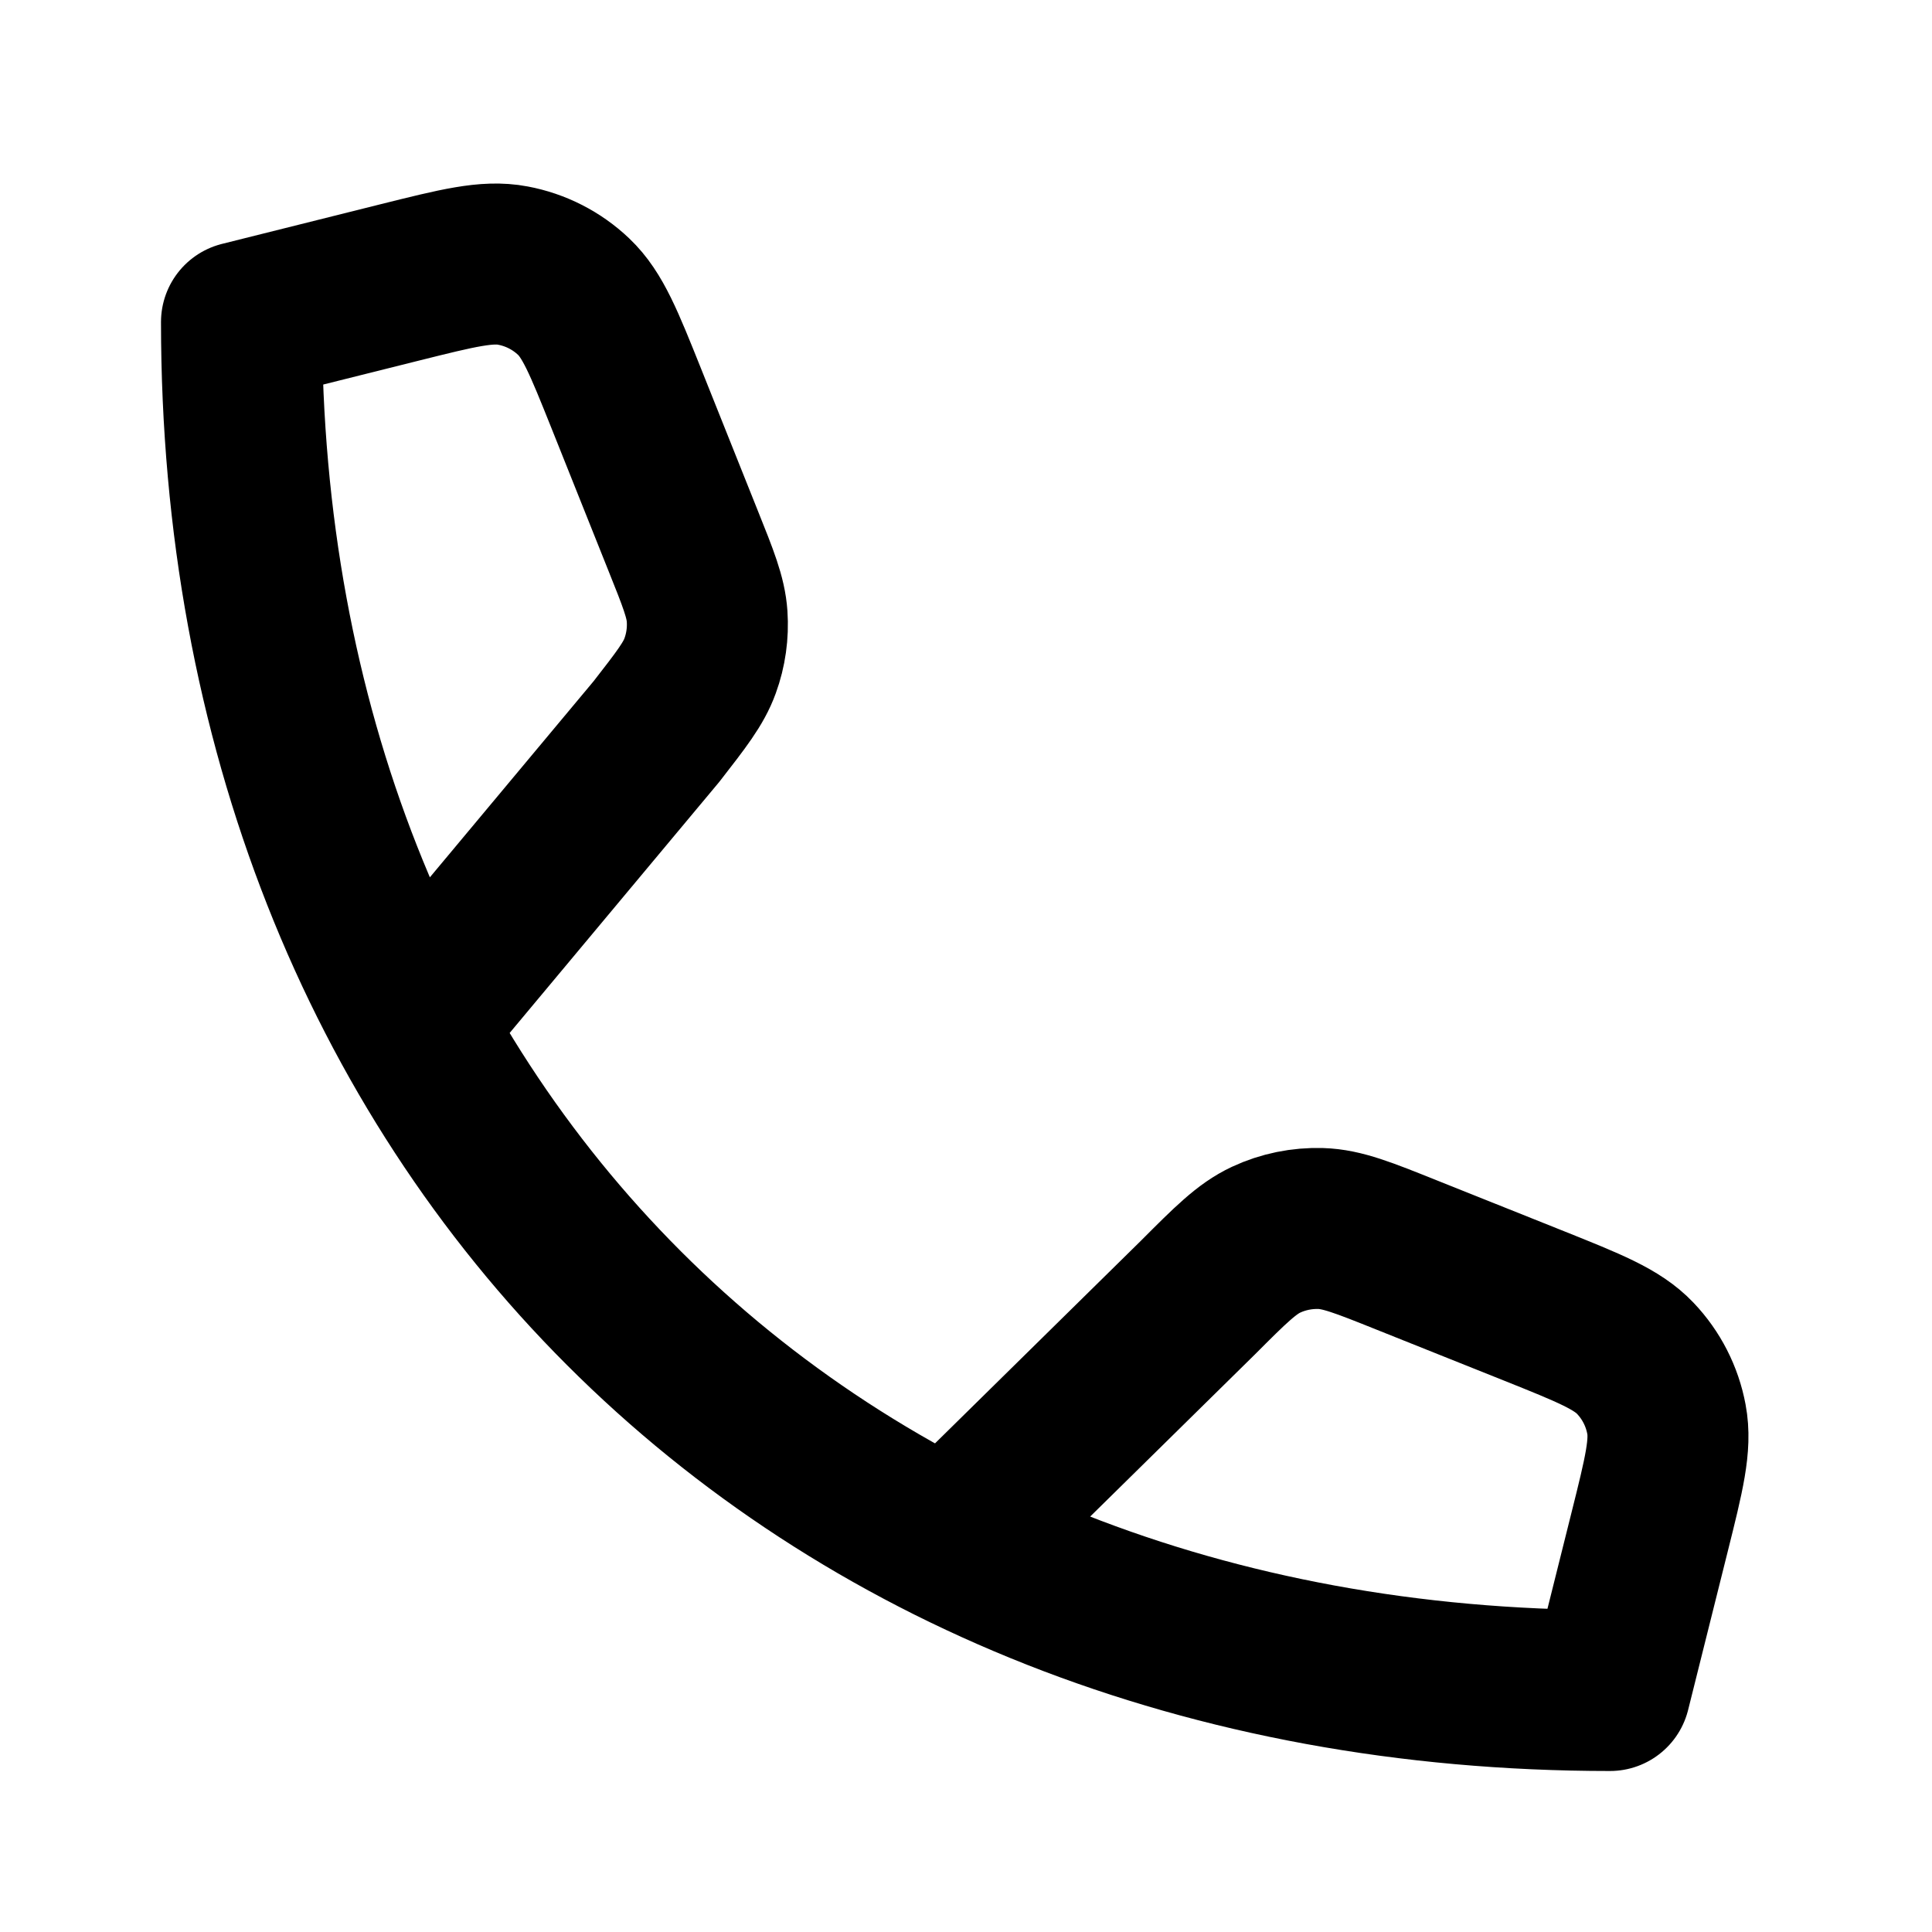
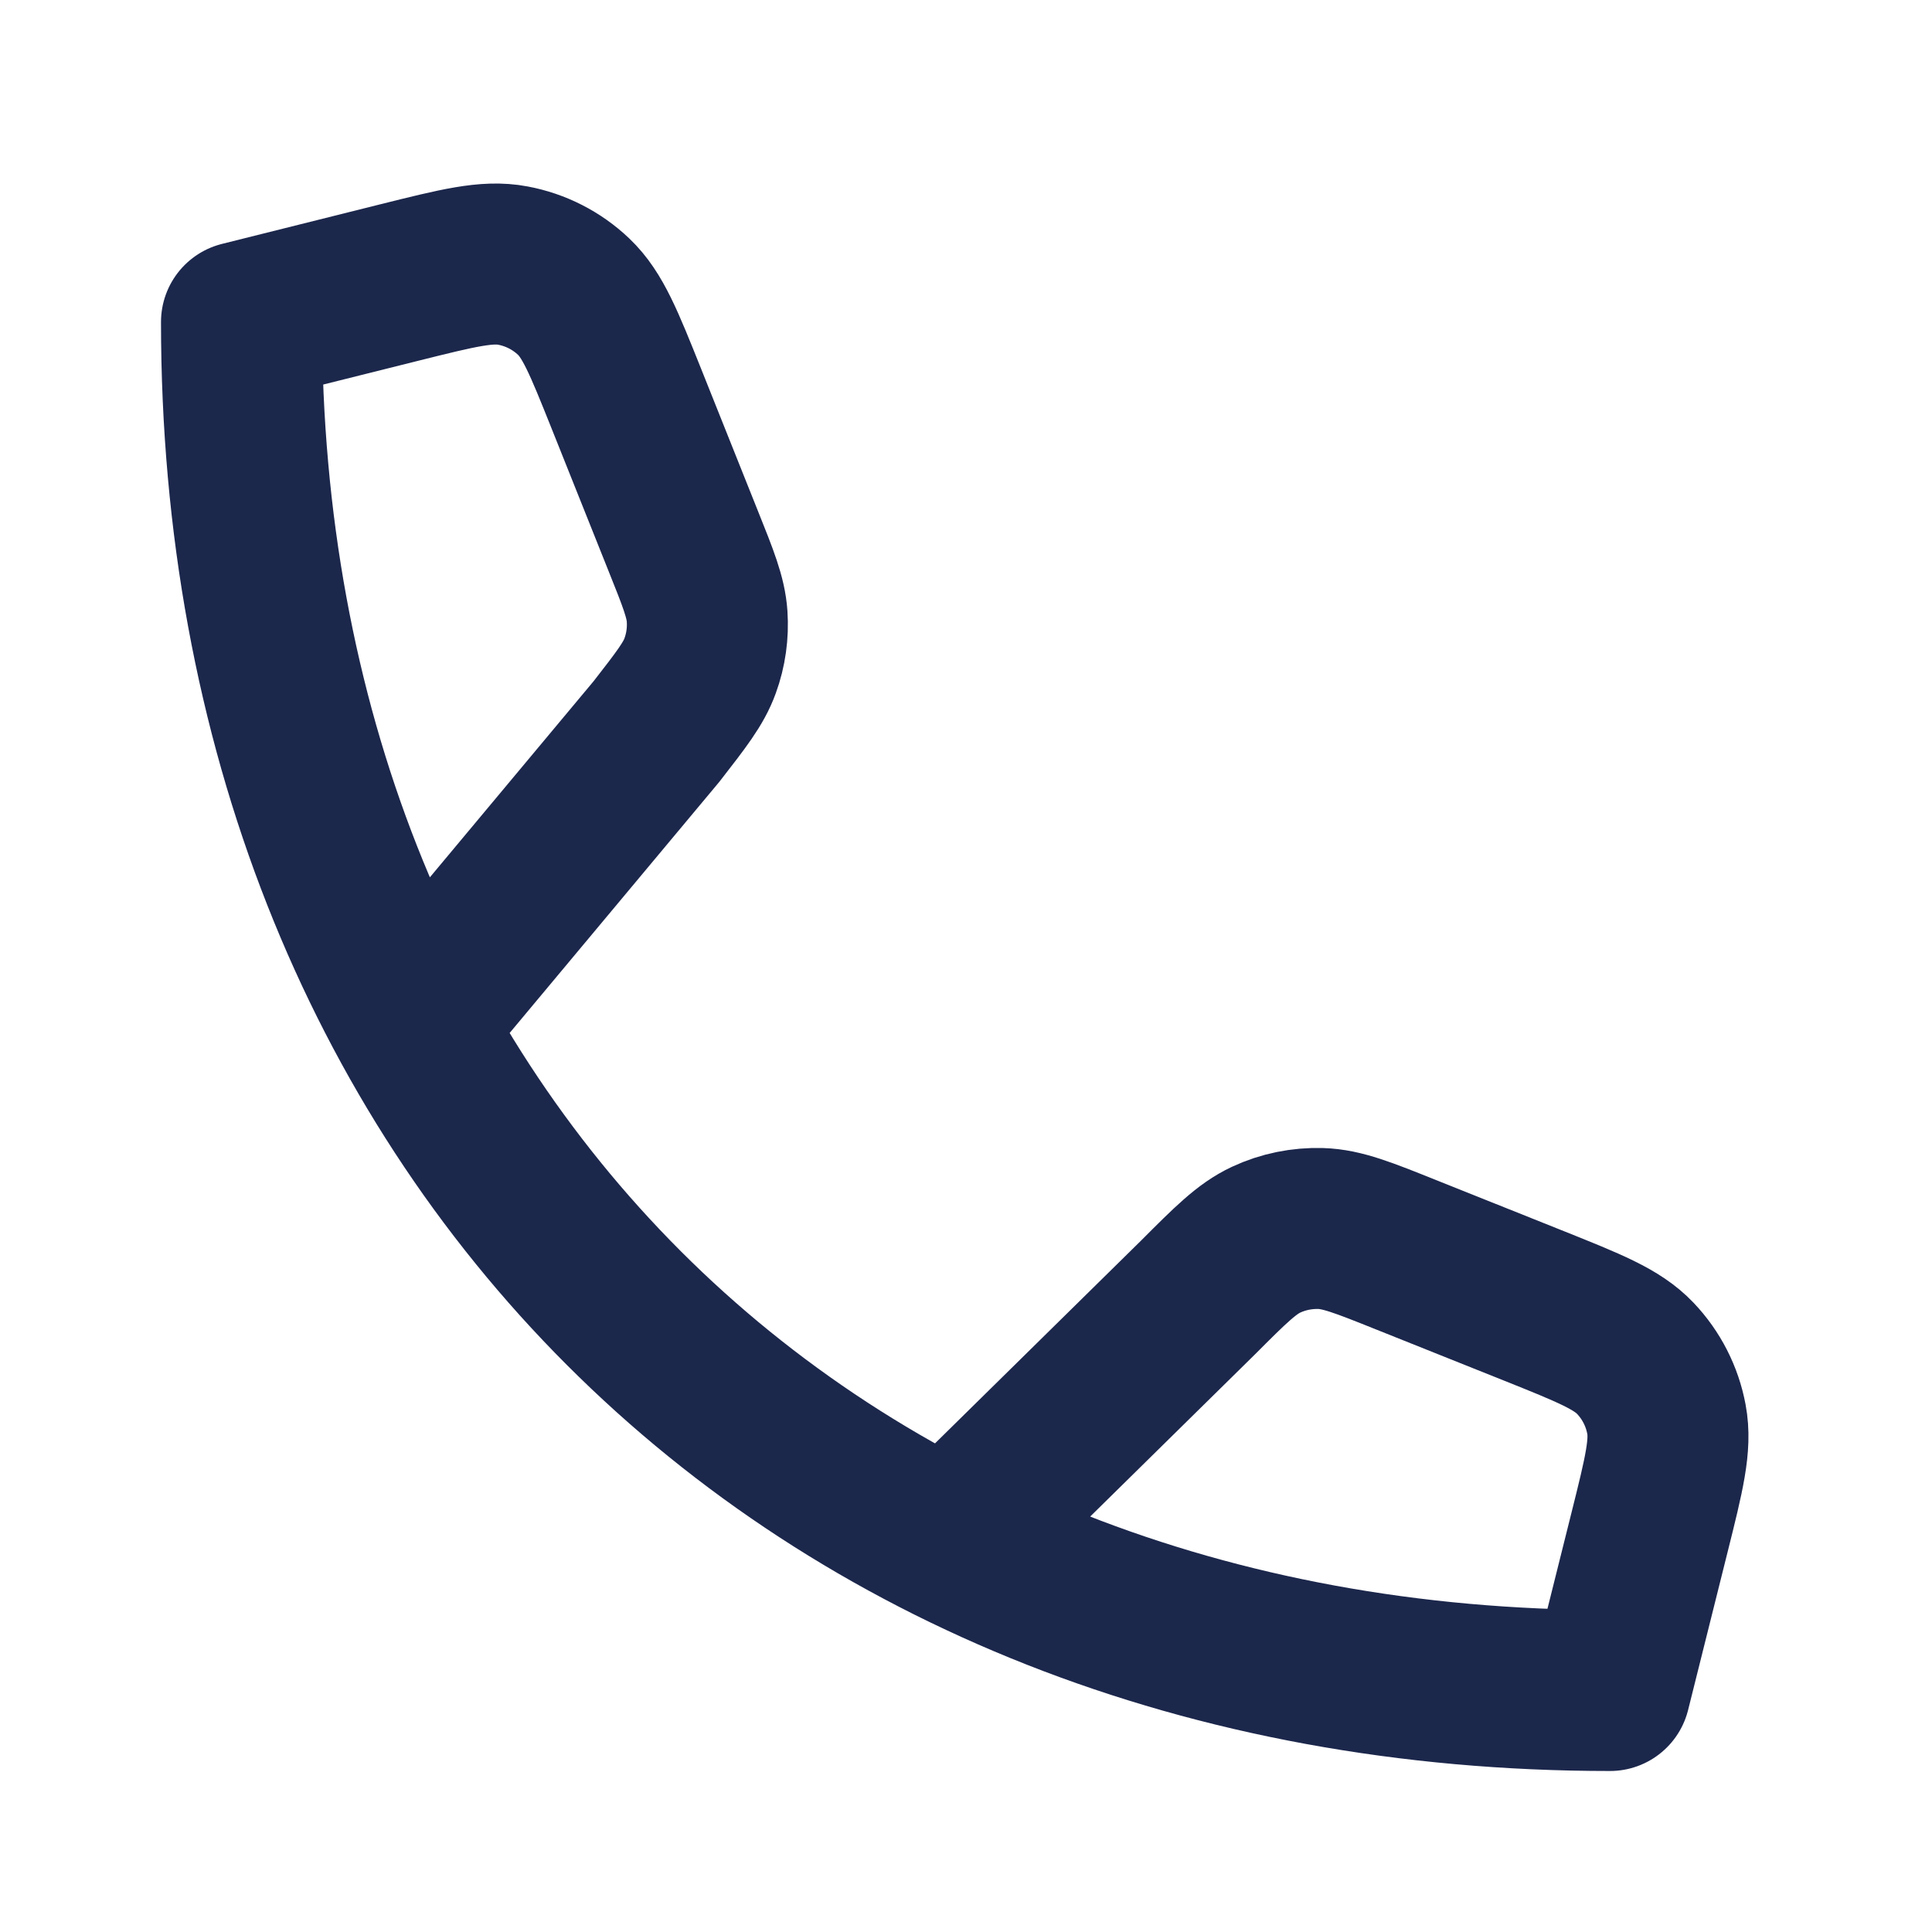
<svg xmlns="http://www.w3.org/2000/svg" width="800px" height="800px" viewBox="0 0 24 24" fill="none">
-   <path d="M5.116 12.727L8.155 9.087C8.463 8.691 8.617 8.493 8.697 8.271C8.769 8.074 8.798 7.865 8.784 7.656C8.768 7.421 8.675 7.188 8.488 6.722L7.778 4.945C7.502 4.256 7.364 3.911 7.126 3.685C6.917 3.486 6.654 3.352 6.37 3.299C6.048 3.238 5.688 3.328 4.967 3.508L3 4C3 14 10 21 20 21L20.492 19.032C20.672 18.312 20.762 17.952 20.701 17.63C20.648 17.346 20.514 17.083 20.314 16.873C20.089 16.636 19.744 16.498 19.055 16.222L17.469 15.588C16.938 15.375 16.672 15.269 16.407 15.261C16.173 15.254 15.94 15.301 15.728 15.4C15.488 15.512 15.285 15.714 14.881 16.119L11.794 19.157" stroke="#000000" stroke-width="2" stroke-linecap="round" stroke-linejoin="round" />
+   <path d="M5.116 12.727L8.155 9.087C8.463 8.691 8.617 8.493 8.697 8.271C8.769 8.074 8.798 7.865 8.784 7.656C8.768 7.421 8.675 7.188 8.488 6.722L7.778 4.945C7.502 4.256 7.364 3.911 7.126 3.685C6.917 3.486 6.654 3.352 6.37 3.299C6.048 3.238 5.688 3.328 4.967 3.508L3 4C3 14 10 21 20 21L20.492 19.032C20.672 18.312 20.762 17.952 20.701 17.63C20.648 17.346 20.514 17.083 20.314 16.873C20.089 16.636 19.744 16.498 19.055 16.222L17.469 15.588C16.938 15.375 16.672 15.269 16.407 15.261C16.173 15.254 15.94 15.301 15.728 15.4C15.488 15.512 15.285 15.714 14.881 16.119L11.794 19.157" stroke="#1C274C" stroke-width="2" stroke-linecap="round" stroke-linejoin="round" />
</svg>
